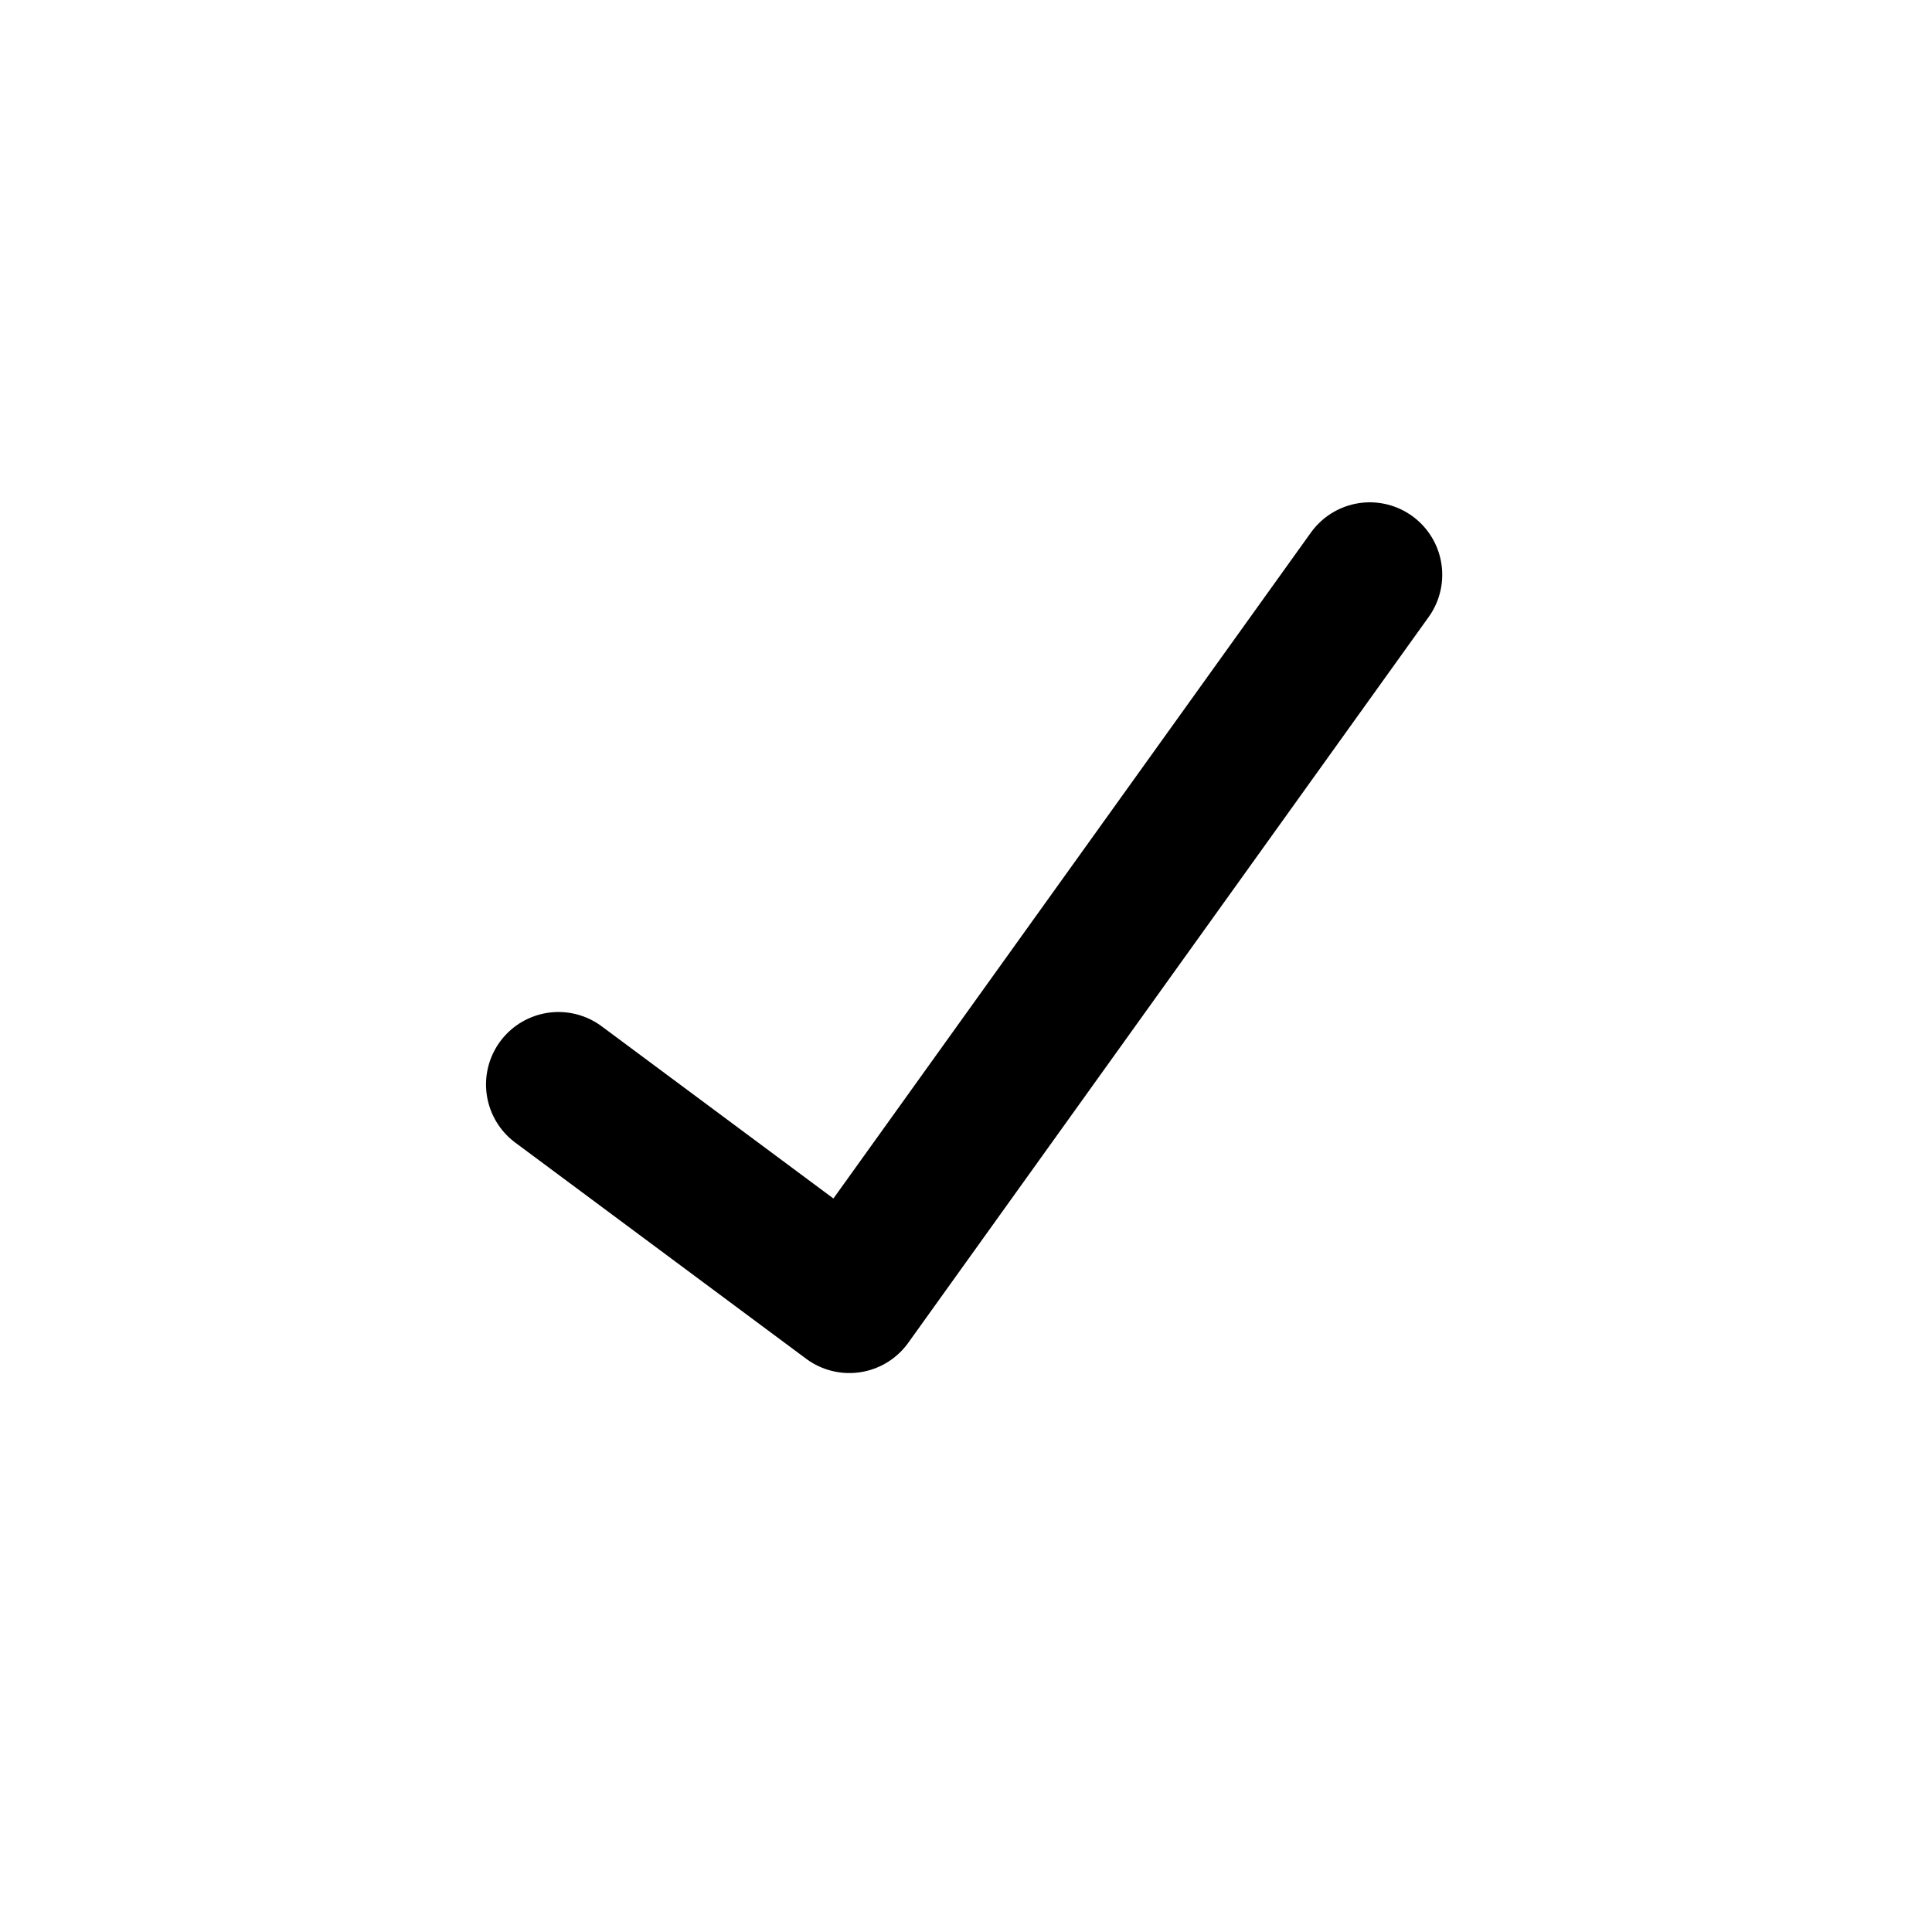
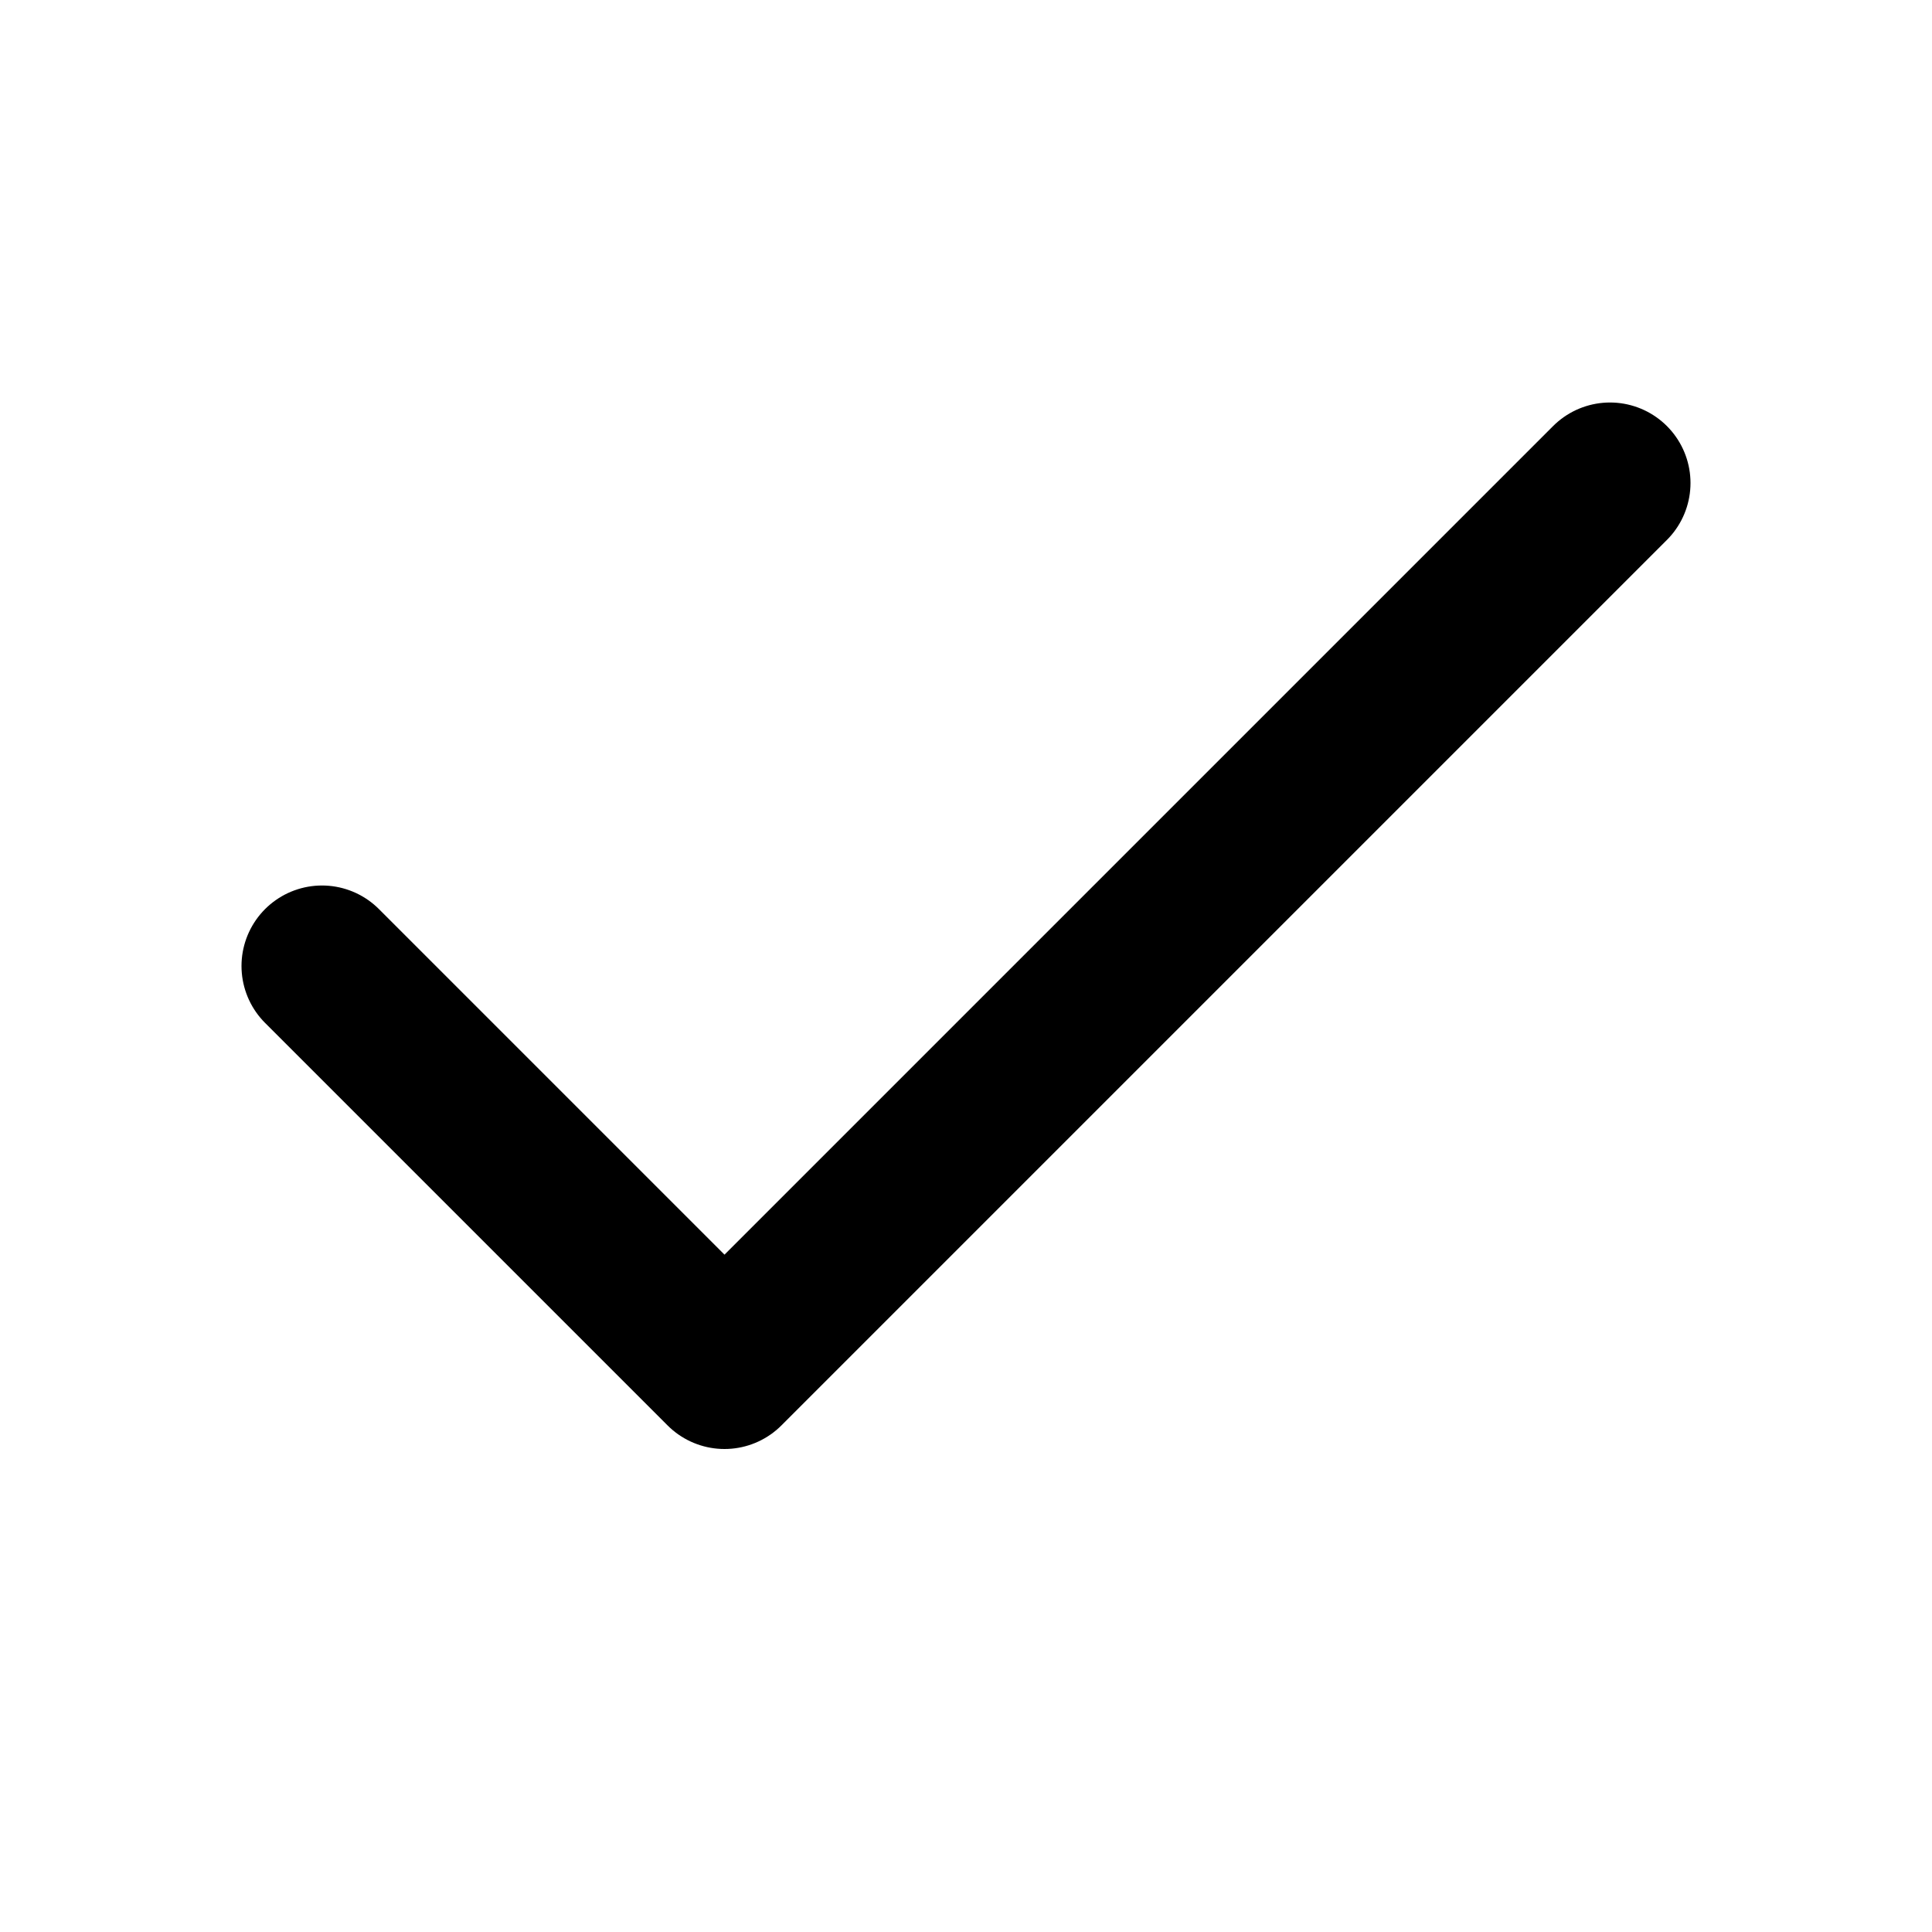
- <svg xmlns="http://www.w3.org/2000/svg" width="16" height="16" viewBox="0 0 16 16" fill="none">
-   <path d="M4.625 8.981L7.034 10.771L11.344 4.76" stroke="black" stroke-width="1.2" stroke-linecap="round" stroke-linejoin="round" />
+ <svg xmlns="http://www.w3.org/2000/svg" class="lucide lucide-check" width="24" height="24" viewBox="0 0 24 24" fill="none" stroke="currentColor" stroke-width="2" stroke-linecap="round" stroke-linejoin="round">
+   <path d="M20 6 9 17l-5-5" />
</svg>
